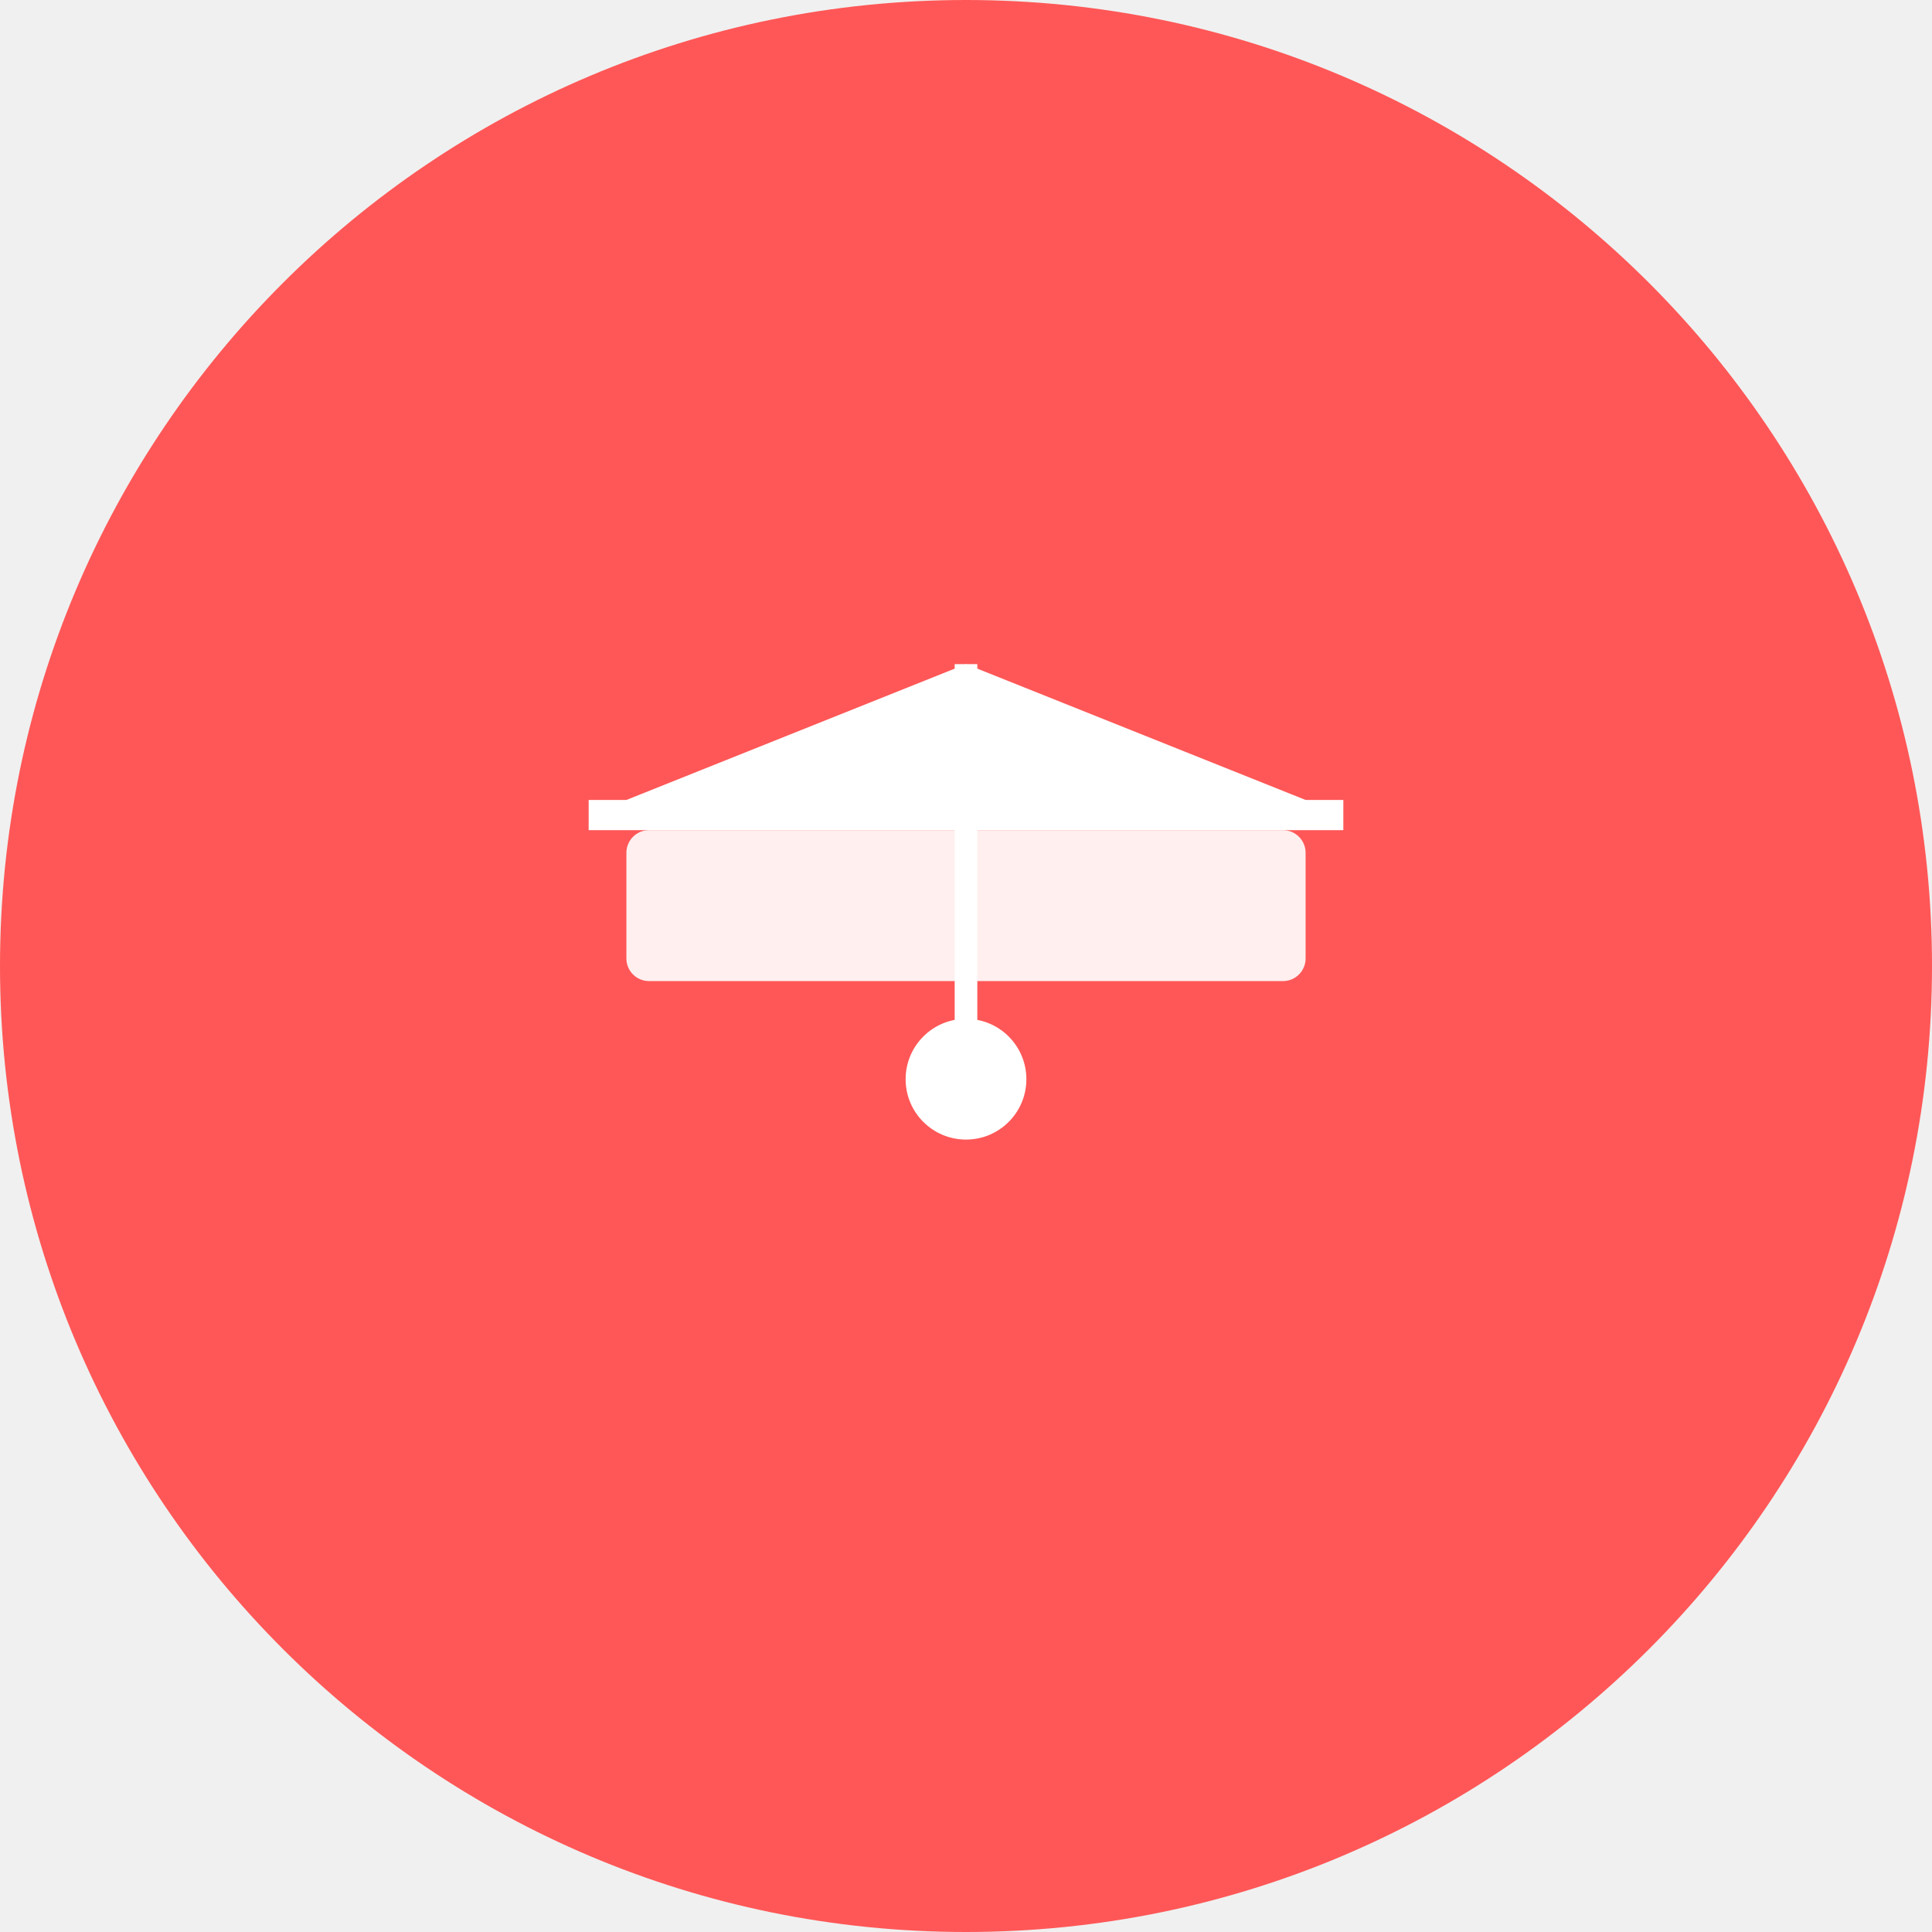
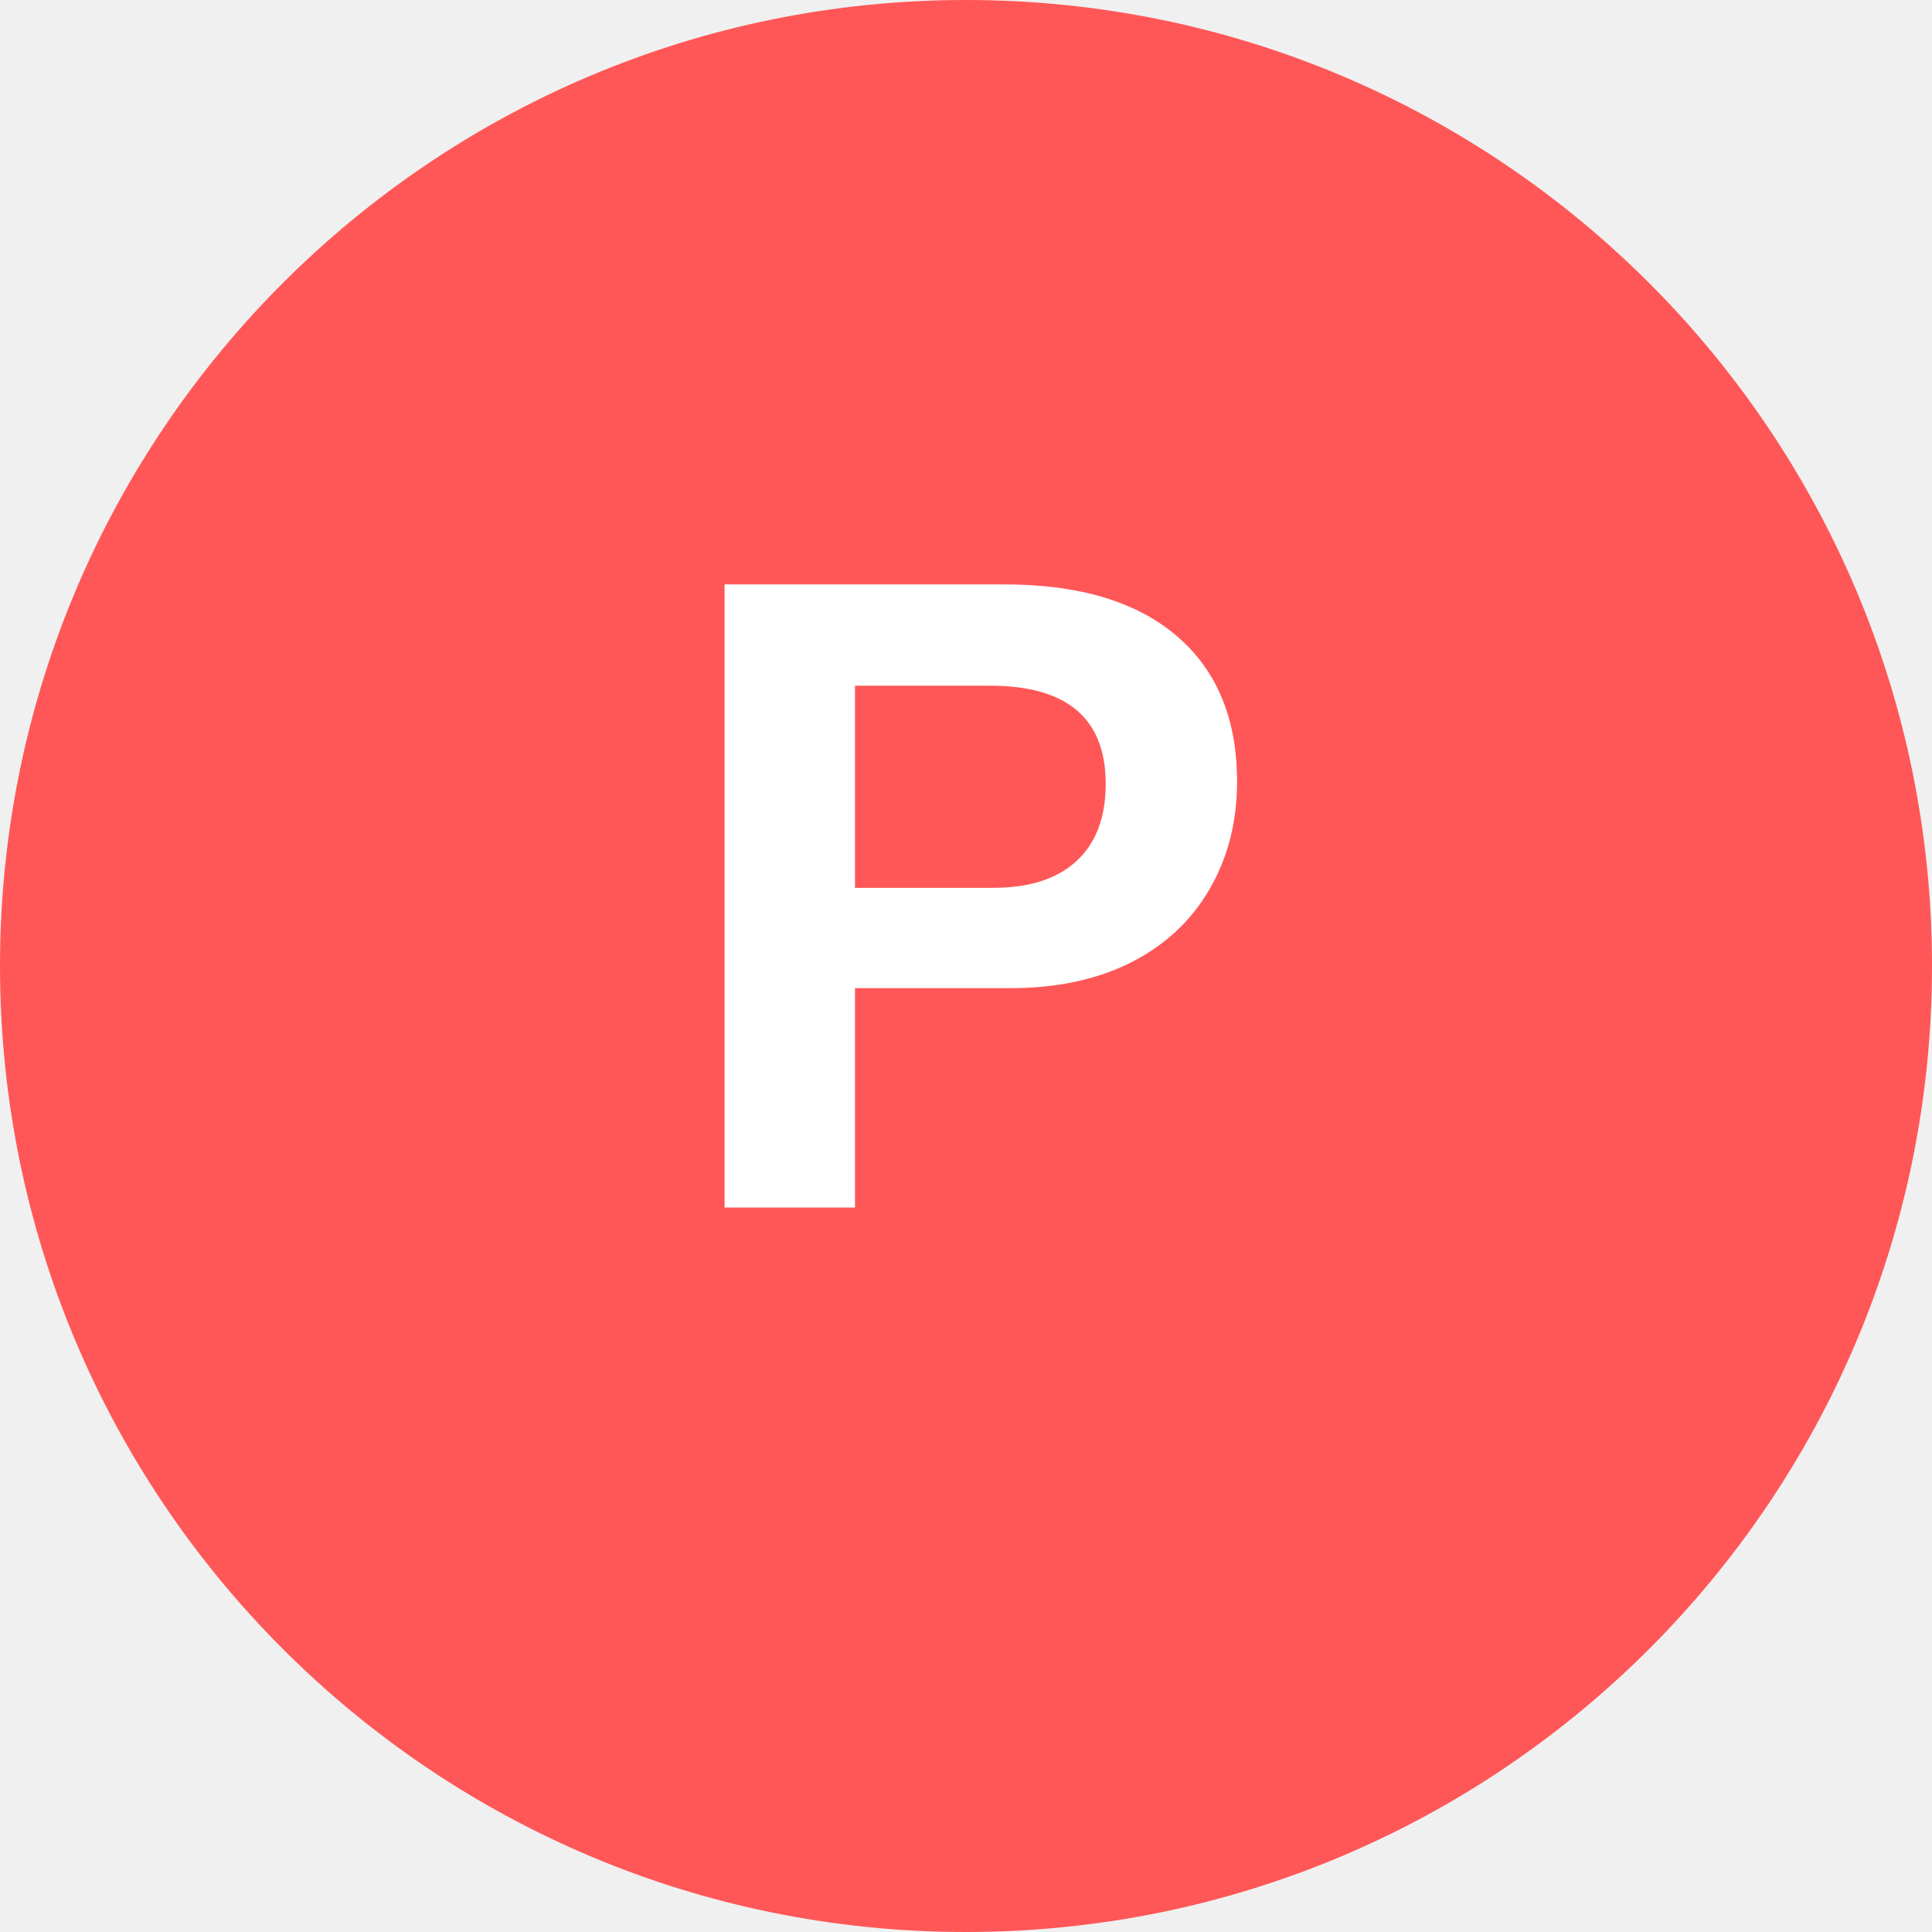
<svg xmlns="http://www.w3.org/2000/svg" width="256" height="256" viewBox="0 0 256 256" fill="none">
  <circle cx="128" cy="128" r="128" fill="#ff5757" />
-   <g transform="translate(128, 128)">
-     <path d="M -50 -20 L 0 -40 L 50 -20 Z" fill="white" />
-     <rect x="-50" y="-22" width="100" height="4" fill="white" />
-     <line x1="0" y1="-40" x2="0" y2="10" stroke="white" stroke-width="3" />
-     <circle cx="0" cy="15" r="8" fill="white" />
-     <rect x="-45" y="-18" width="90" height="20" rx="3" fill="white" opacity="0.9" />
-   </g>
+   <text x="128" y="160" font-size="120" font-weight="bold" fill="white" text-anchor="middle" font-family="Arial, sans-serif">P</text>
</svg>
